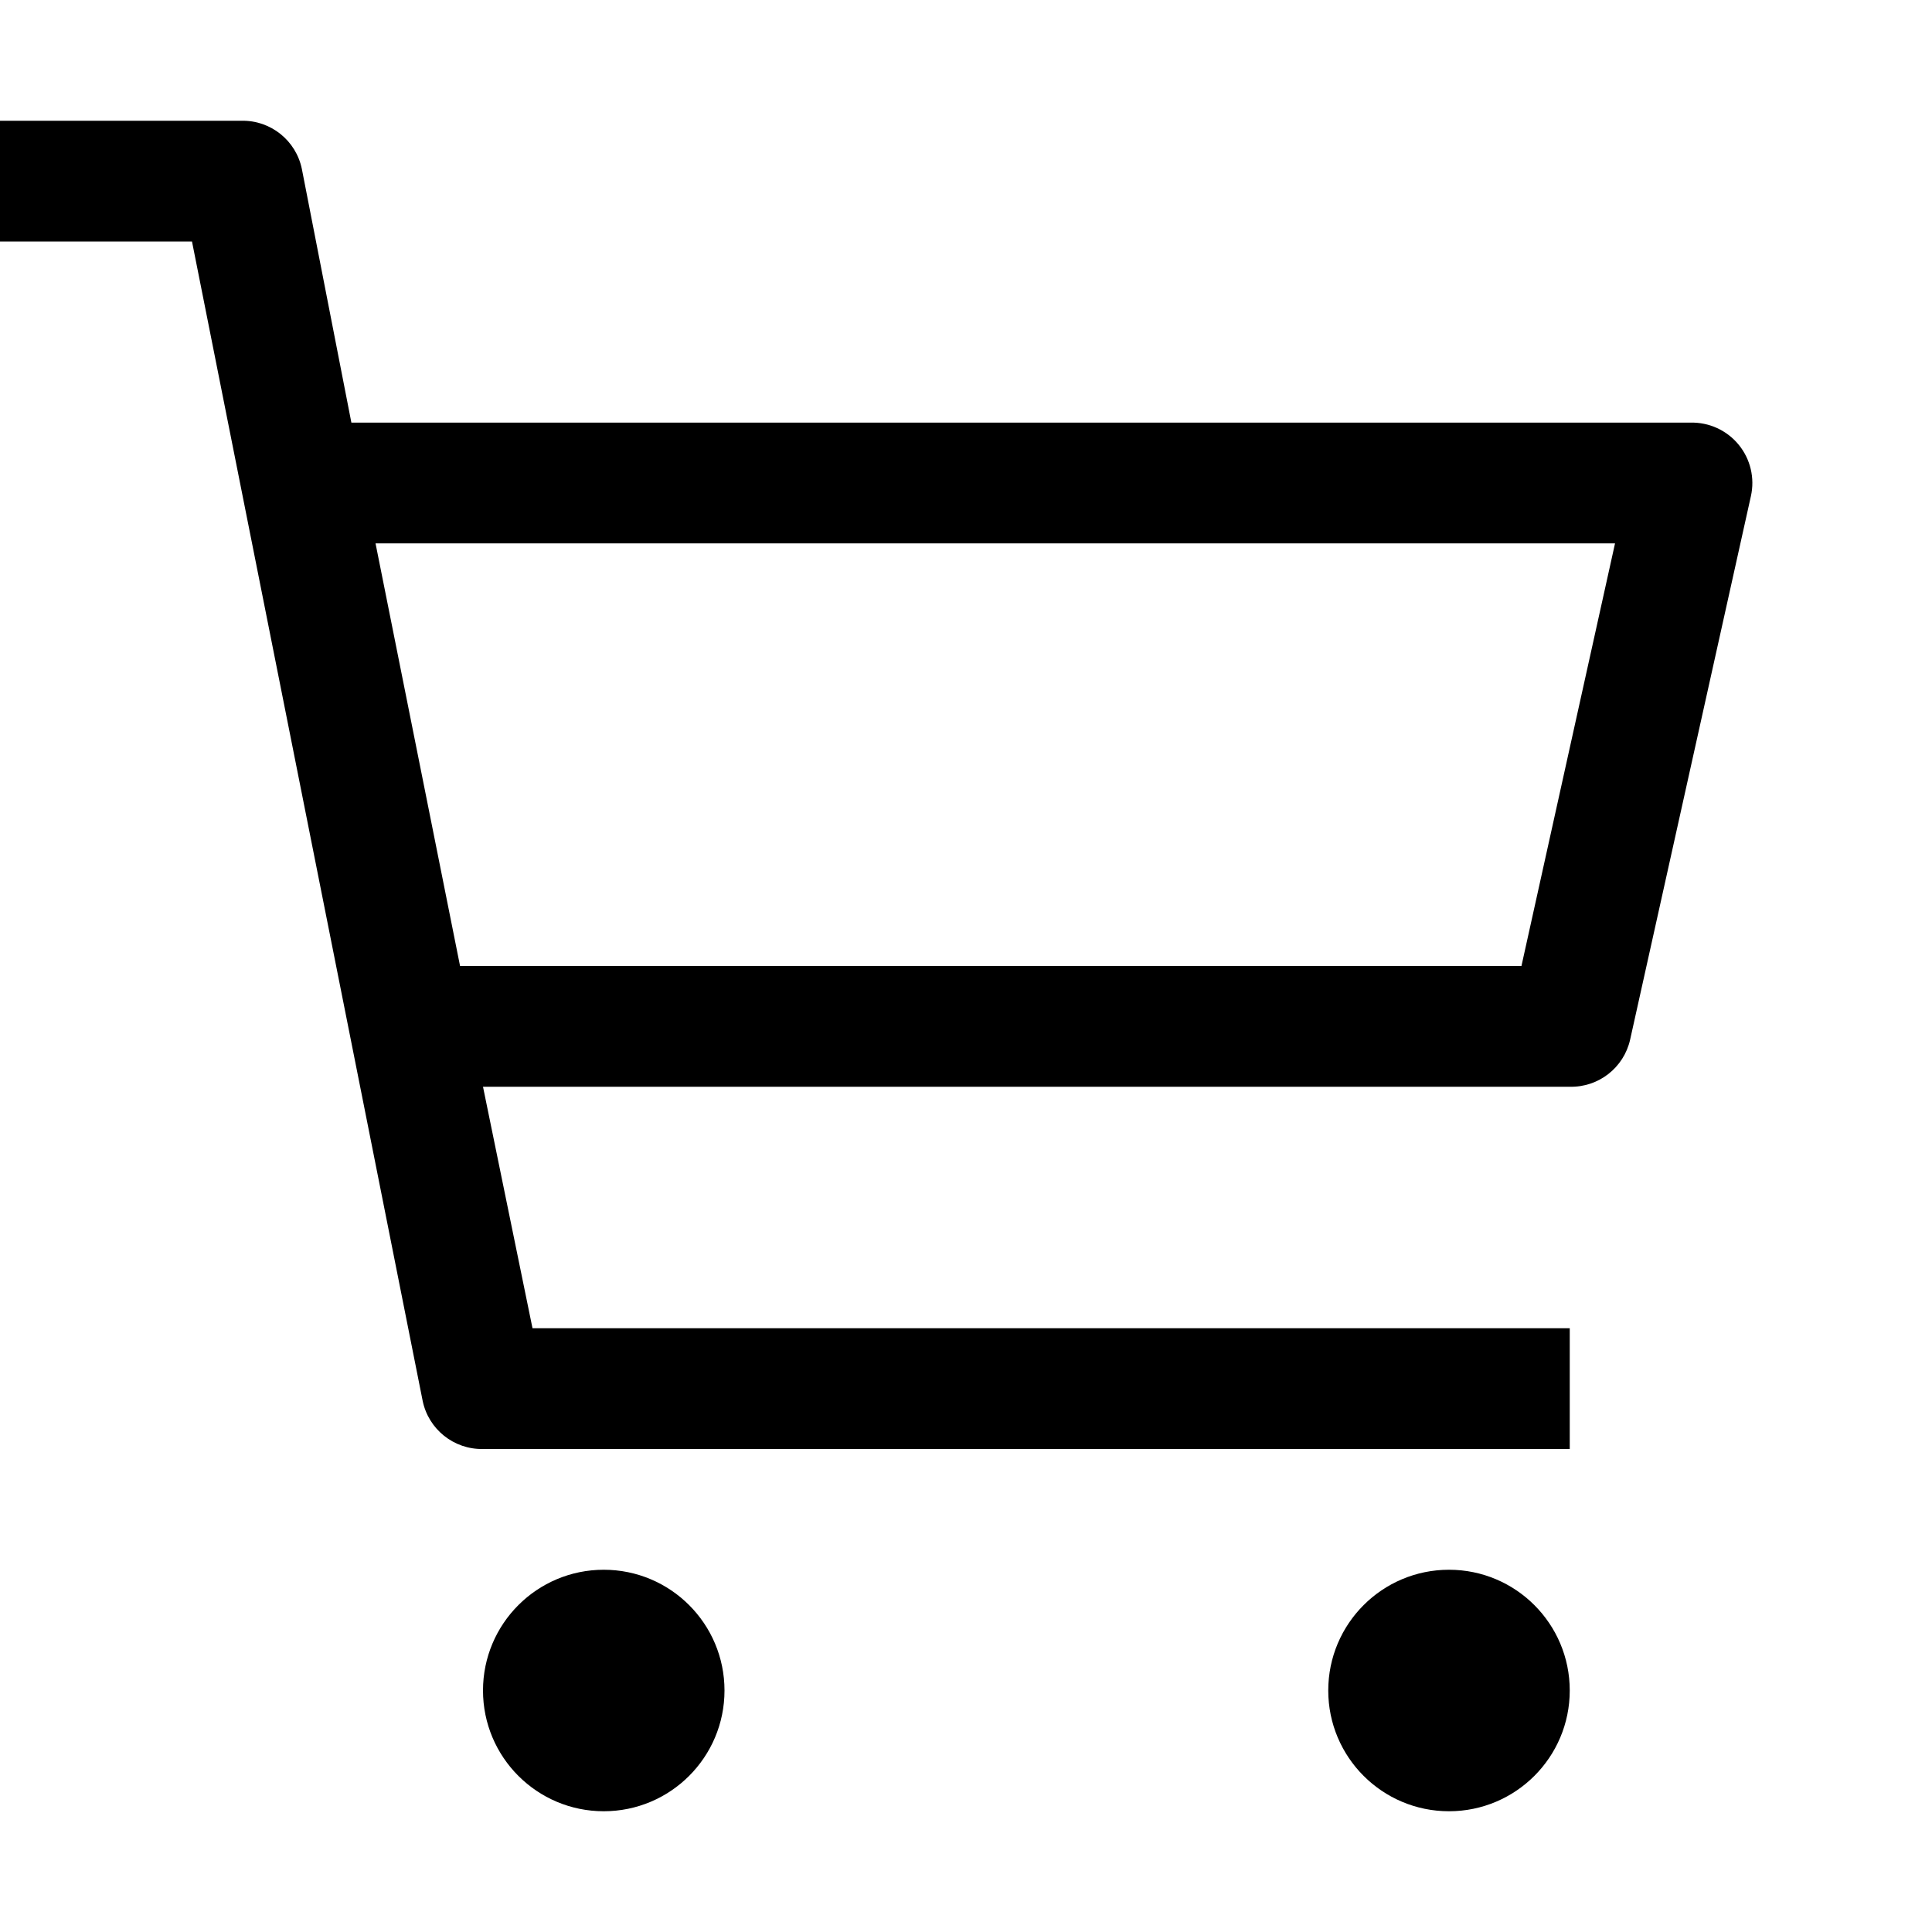
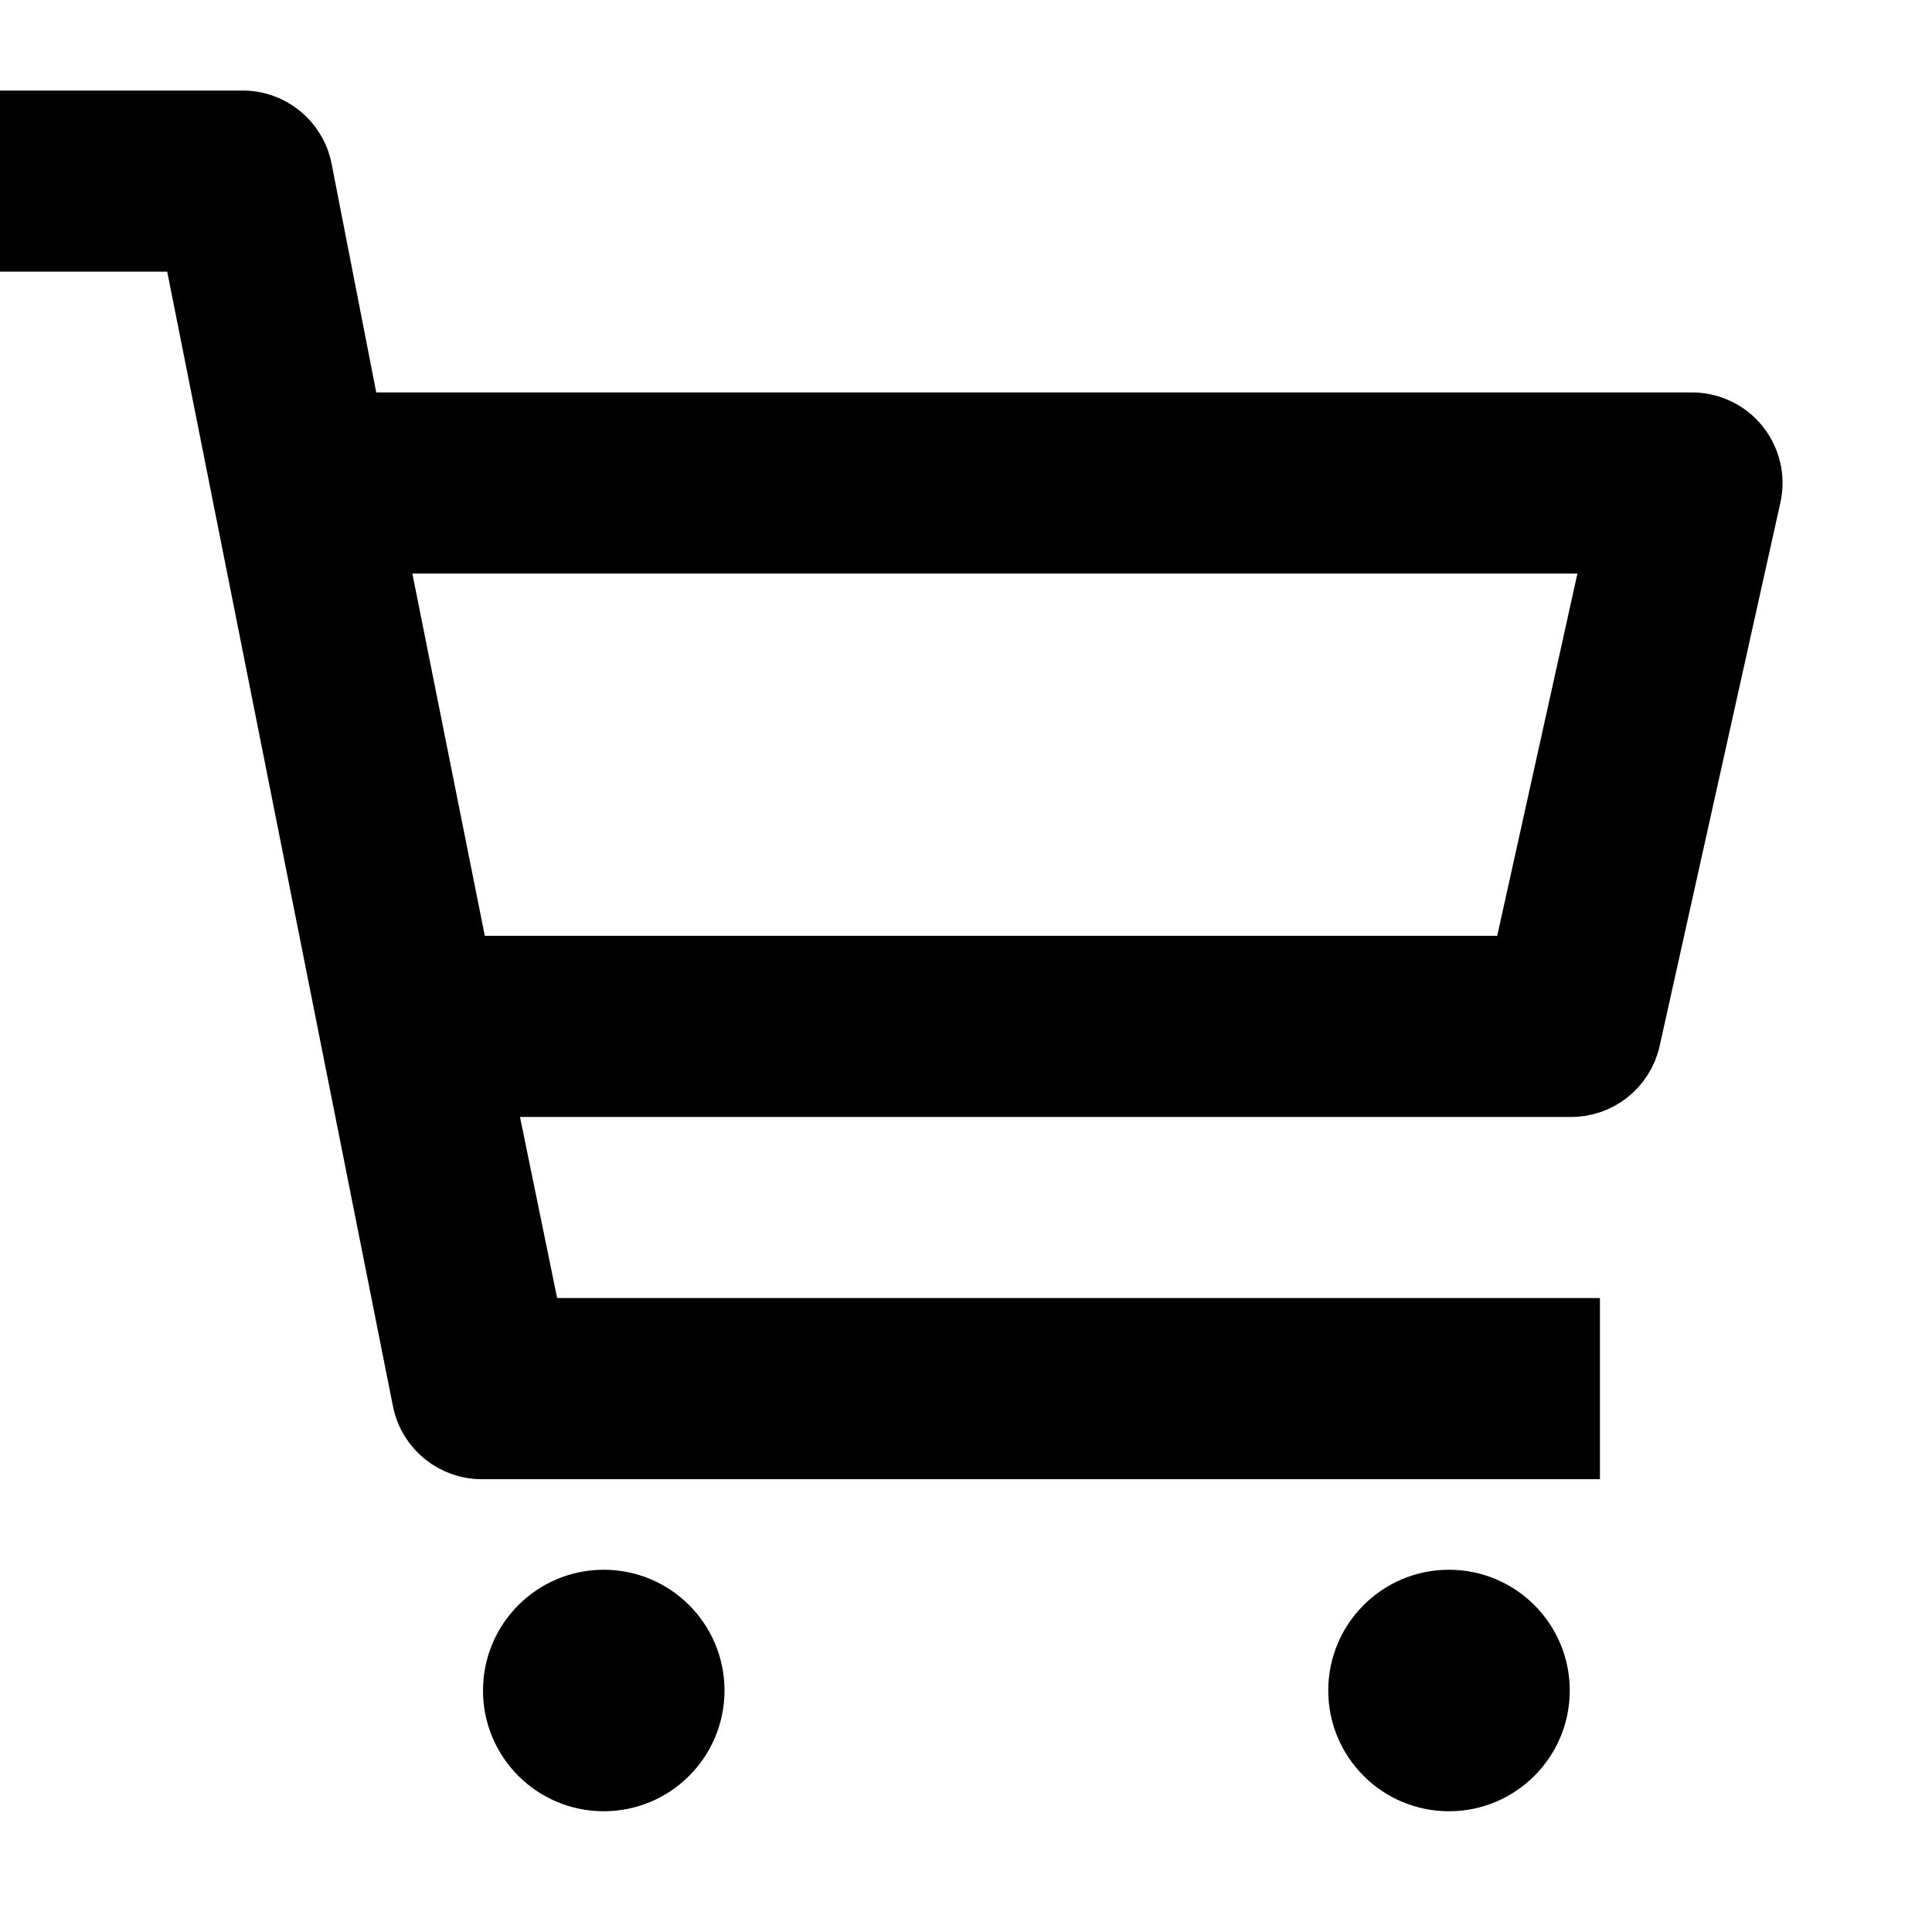
- <svg xmlns="http://www.w3.org/2000/svg" id="icon" viewBox="0 0 32 32">
-   <defs>
-     <style>.cls-1{fill:none;}</style>
-   </defs>
-   <circle cx="10" cy="28" r="2" />
-   <circle cx="24" cy="28" r="2" />
-   <path d="M28,7H5.82L5,2.8A1,1,0,0,0,4,2H0V4H3.18L7,23.2A1,1,0,0,0,8,24H26V22H8.82L8,18H26a1,1,0,0,0,1-.78l2-9A1,1,0,0,0,28,7Zm-2.8,9H7.62L6.22,9H26.75Z" />
-   <rect id="_Transparent_Rectangle_" data-name="&lt;Transparent Rectangle&gt;" class="cls-1" width="32" height="32" />
+ <svg xmlns="http://www.w3.org/2000/svg" viewBox="0 0 32 32">
+   <circle cx="10" cy="28" r="2" fill="currentColor" />
+   <circle cx="24" cy="28" r="2" fill="currentColor" />
+   <path stroke="currentColor" fill="currentColor" d="M28,7H5.82L5,2.8A1,1,0,0,0,4,2H0V4H3.18L7,23.2A1,1,0,0,0,8,24H26V22H8.82L8,18H26a1,1,0,0,0,1-.78l2-9A1,1,0,0,0,28,7Zm-2.8,9H7.62L6.22,9H26.75Z" />
</svg>
